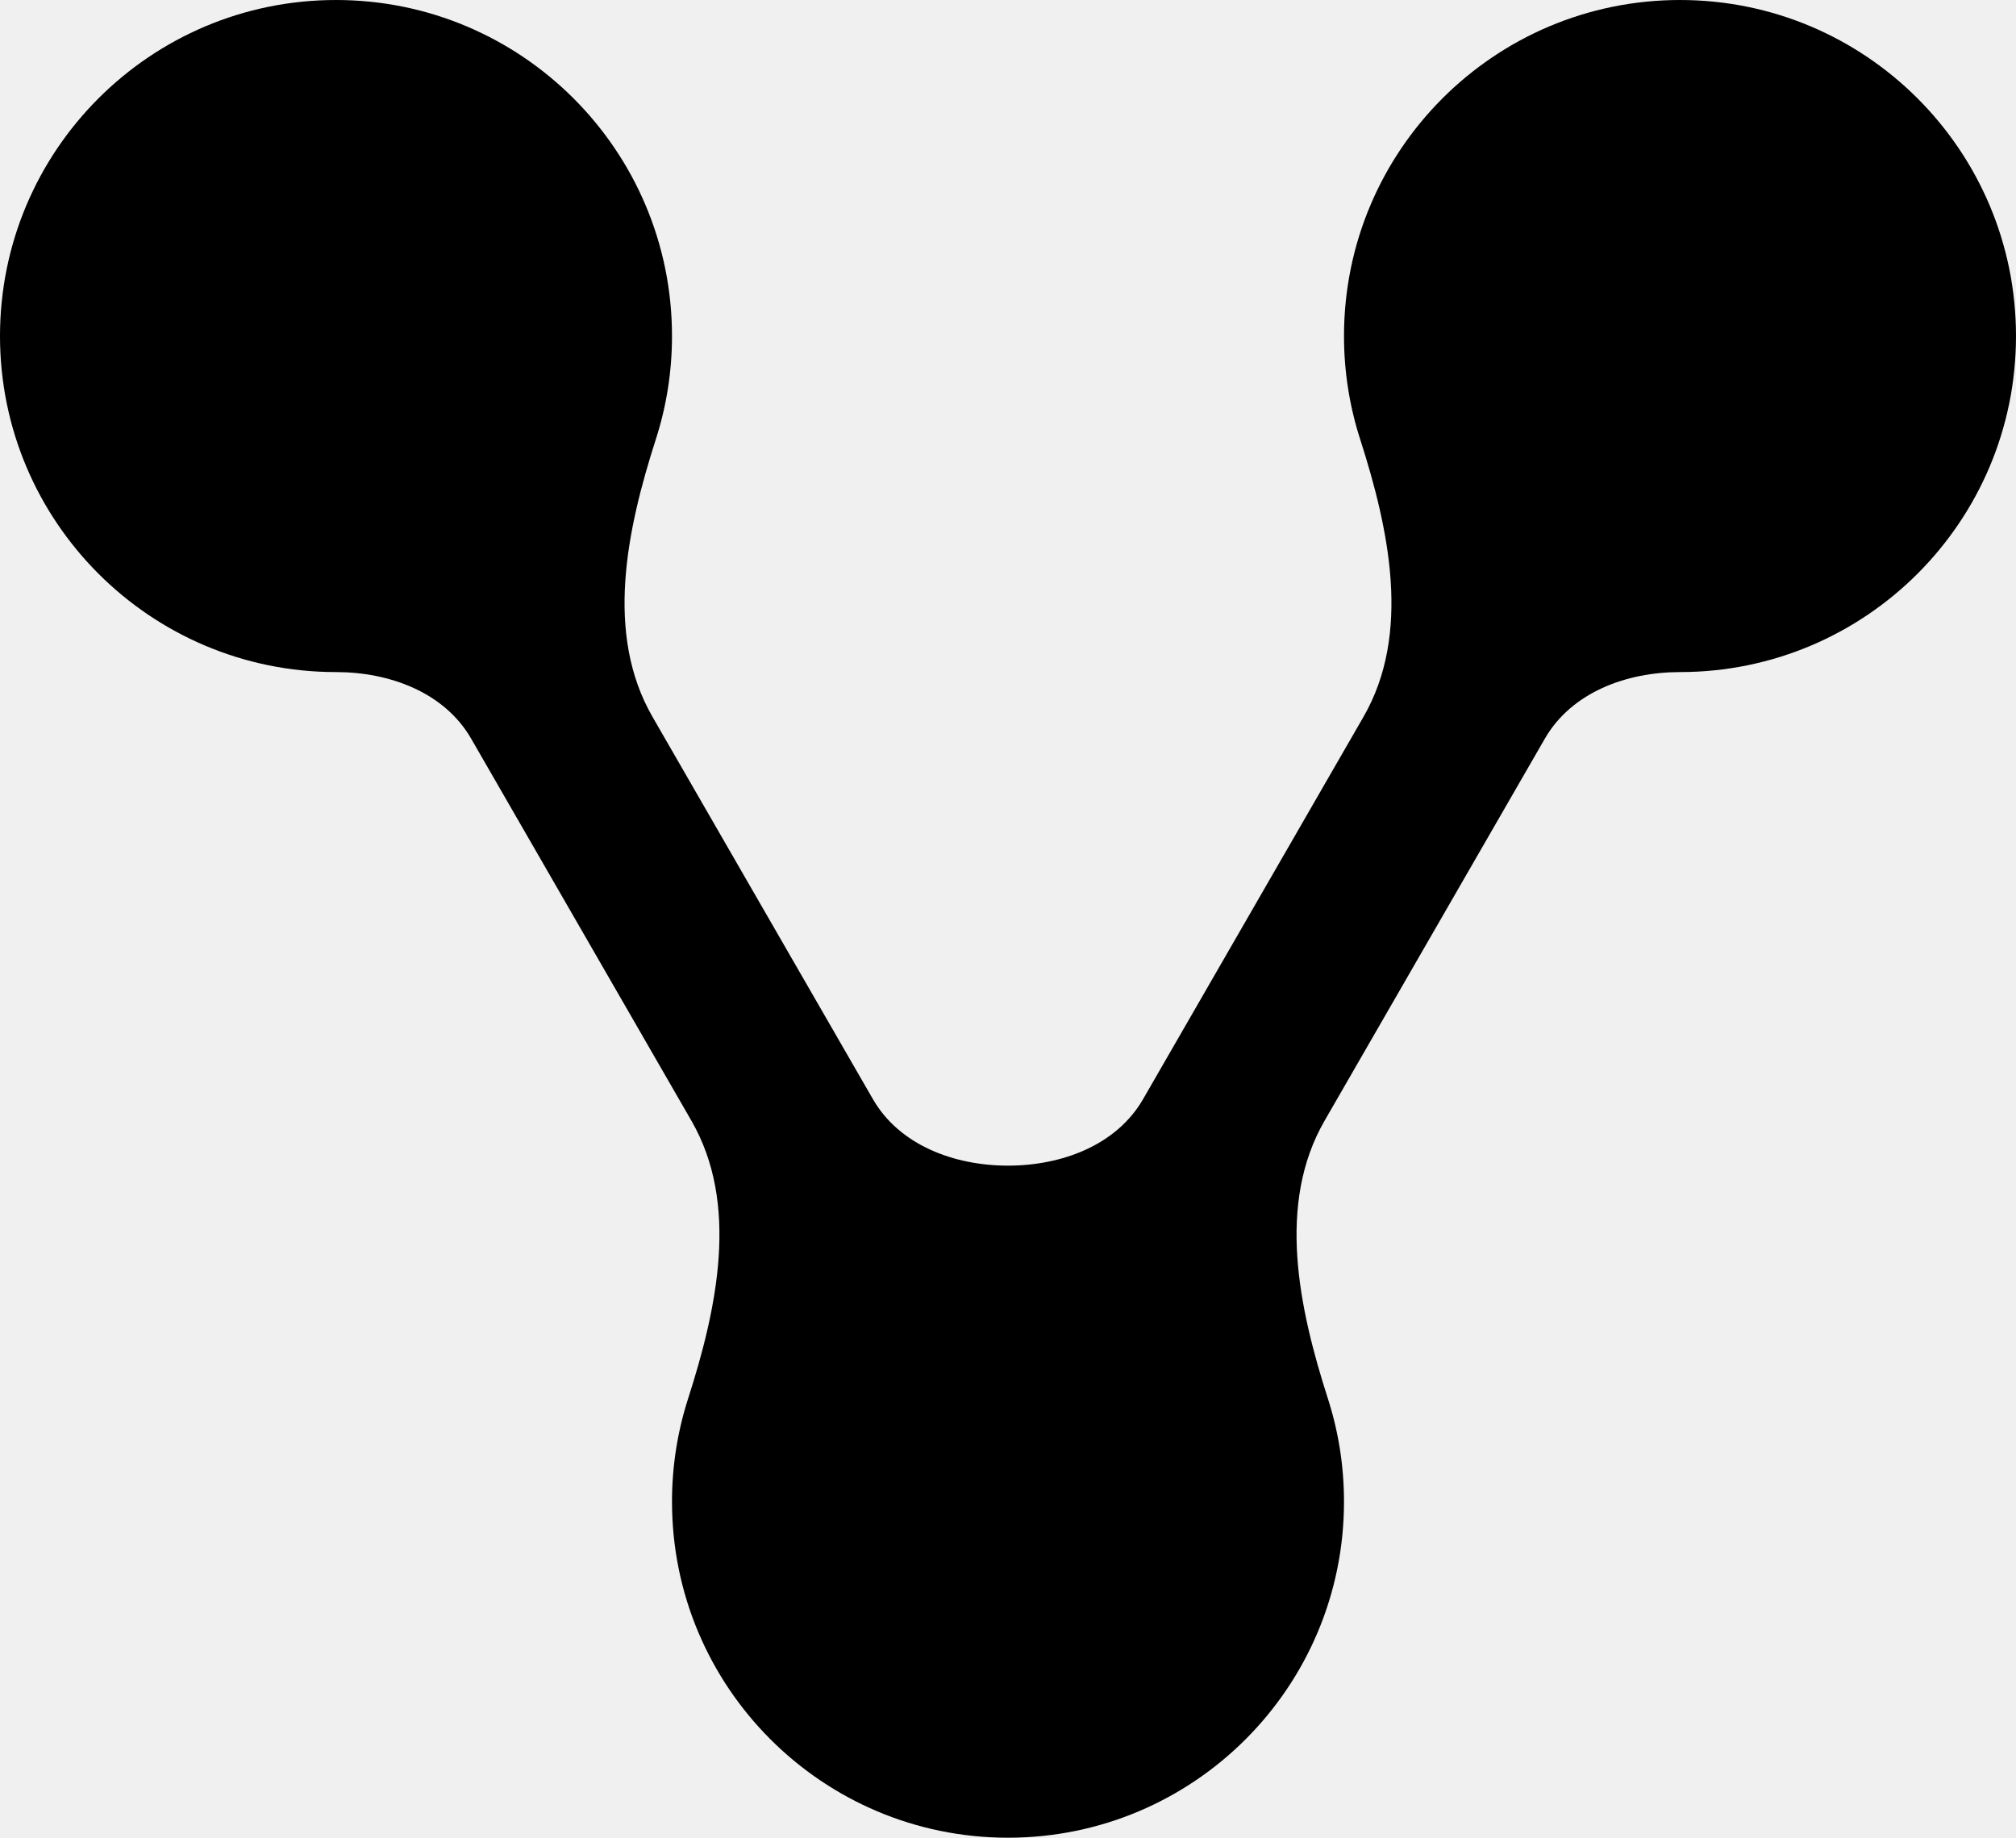
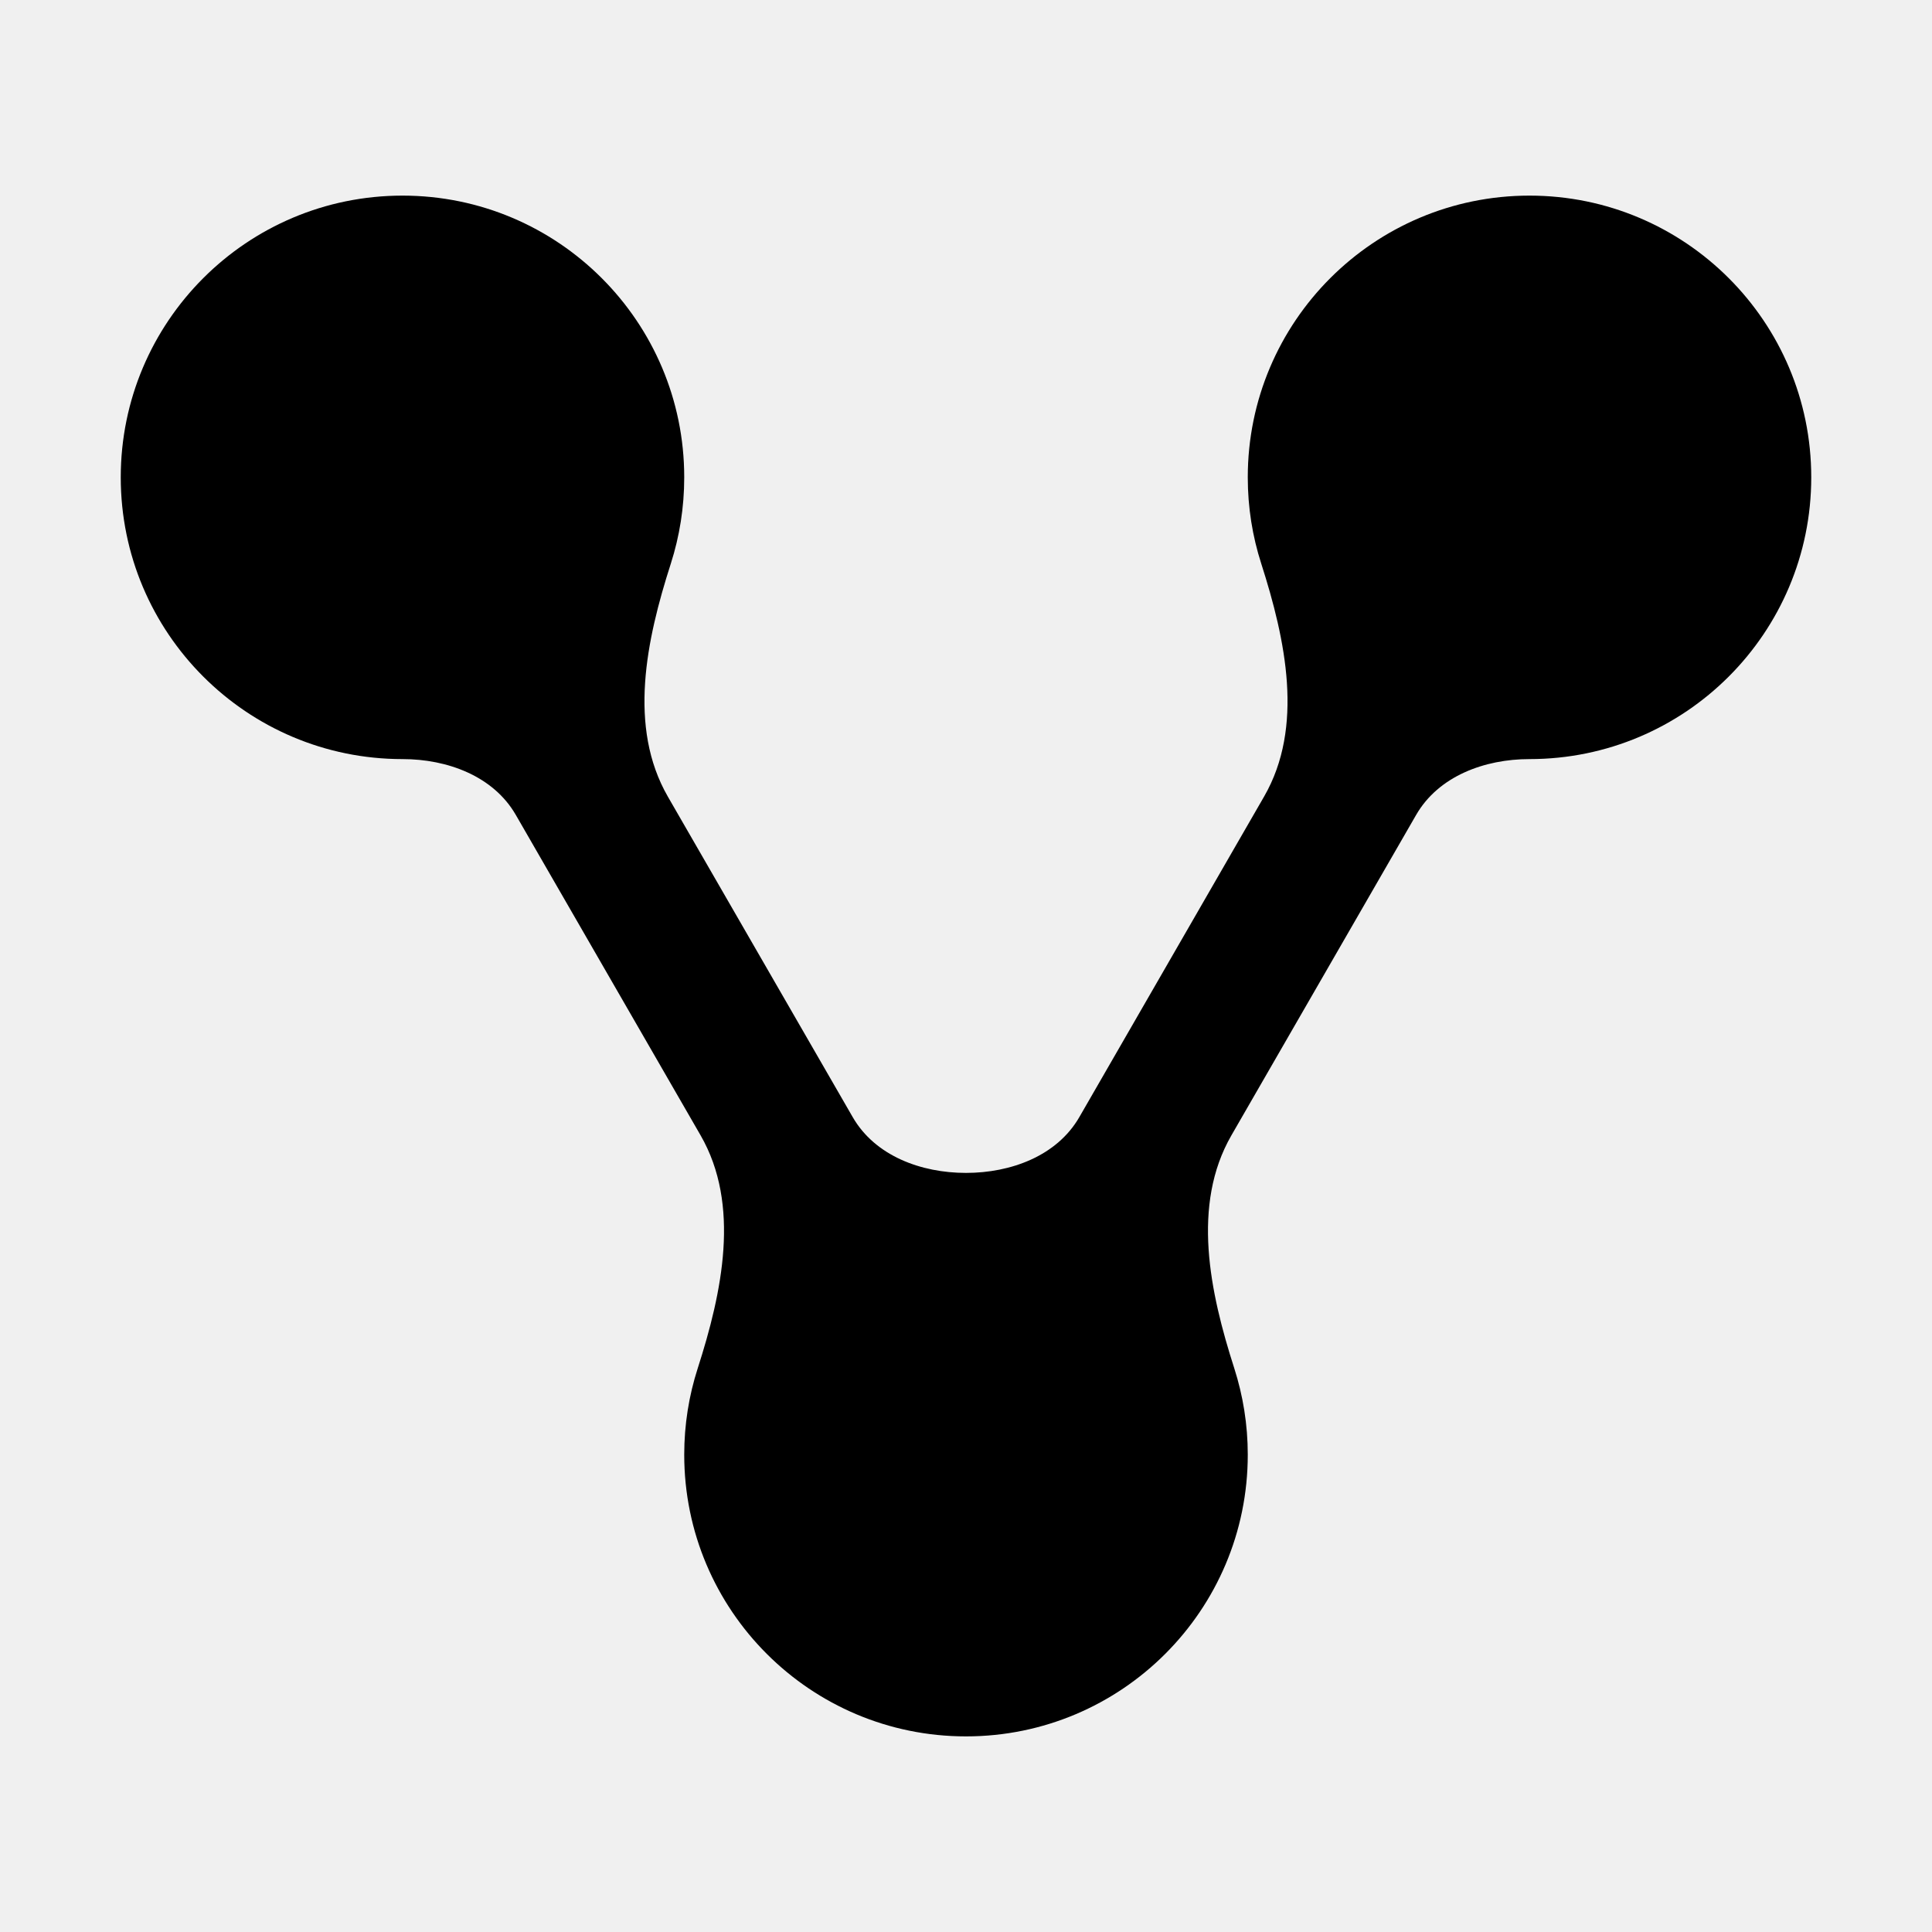
- <svg xmlns="http://www.w3.org/2000/svg" width="192" height="175" viewBox="0 0 192 175" fill="none">
-   <g clip-path="url(#clip0_3676_122)">
-     <path d="M160 0C177.673 0 192 14.327 192 32C192 49.673 177.673 64 160 64C154.905 64 149.674 65.926 147.129 70.339L126.143 106.736C121.588 114.637 123.682 124.522 126.472 133.204C127.464 136.291 128 139.583 128 143C128 160.673 113.673 175 96 175C78.327 175 64 160.673 64 143C64 139.583 64.536 136.291 65.528 133.204C68.317 124.522 70.411 114.637 65.856 106.737L44.87 70.338C42.325 65.925 37.094 64 32 64C14.327 64 0 49.673 0 32C0 14.327 14.327 0 32 0C49.673 0 64 14.327 64 32C64 35.417 63.464 38.708 62.472 41.795C59.682 50.477 57.588 60.362 62.143 68.262L83.129 104.66C85.674 109.074 90.906 111 96 111C101.094 111 106.325 109.074 108.869 104.661L129.856 68.262C134.411 60.362 132.318 50.477 129.528 41.795C128.536 38.708 128 35.417 128 32C128 14.327 142.327 0 160 0Z" fill="black" />
-   </g>
-   <defs>
-     <clipPath id="clip0_3676_122">
-       <rect width="192" height="175" fill="white" />
-     </clipPath>
-   </defs>
+ <svg xmlns="http://www.w3.org/2000/svg" viewBox="0 0 32 32">
+   <path d="M25.333 3.24C27.911 3.24 30 5.329 30 7.906C30 10.484 27.911 12.573 25.333 12.573C24.59 12.573 23.827 12.854 23.456 13.497L20.396 18.805C19.732 19.957 20.037 21.399 20.444 22.665C20.588 23.115 20.667 23.595 20.667 24.094C20.667 26.671 18.577 28.76 16 28.76C13.423 28.76 11.333 26.671 11.333 24.094C11.333 23.595 11.411 23.115 11.556 22.665C11.963 21.399 12.268 19.957 11.604 18.805L8.543 13.497C8.172 12.854 7.41 12.573 6.667 12.573C4.089 12.573 2 10.484 2 7.906C2 5.329 4.089 3.24 6.667 3.24C9.244 3.24 11.333 5.329 11.333 7.906C11.333 8.405 11.255 8.885 11.111 9.335C10.704 10.601 10.398 12.042 11.062 13.195L14.123 18.502C14.494 19.146 15.257 19.427 16 19.427C16.743 19.427 17.506 19.146 17.877 18.503L20.937 13.194C21.602 12.042 21.296 10.601 20.89 9.335C20.745 8.885 20.667 8.405 20.667 7.906C20.667 5.329 22.756 3.24 25.333 3.24Z" style="fill:#000000" />
</svg>
